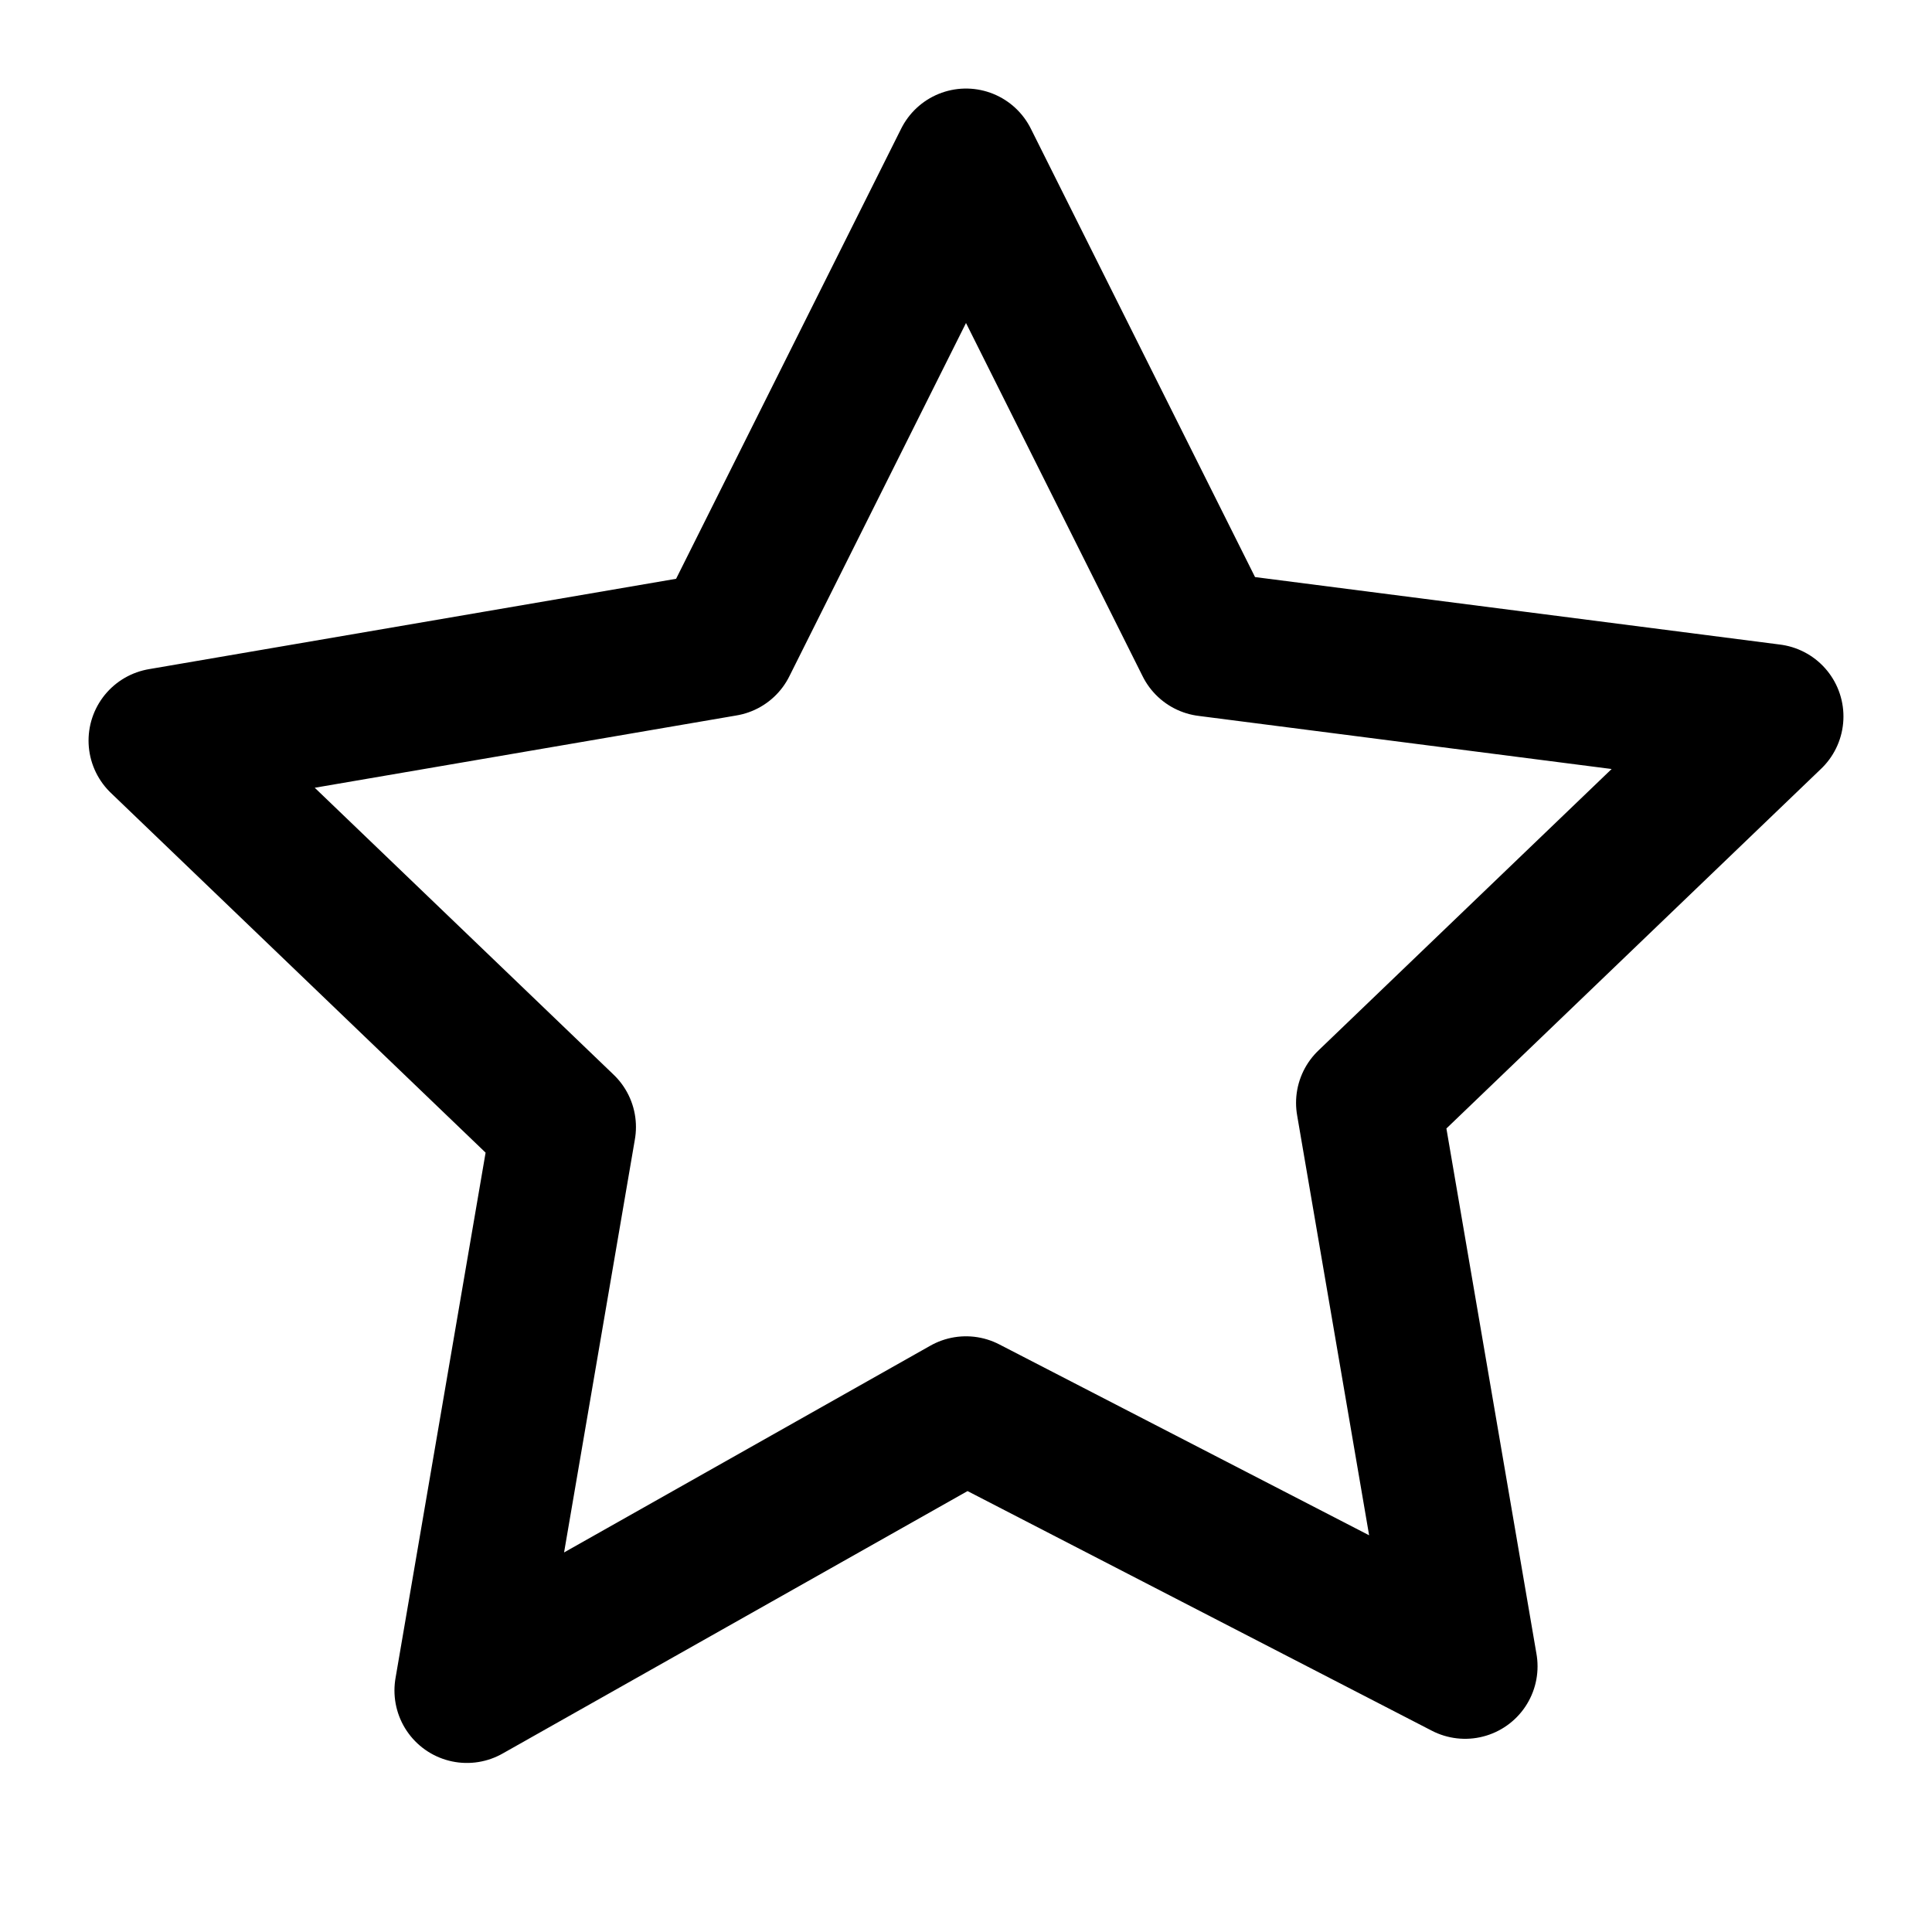
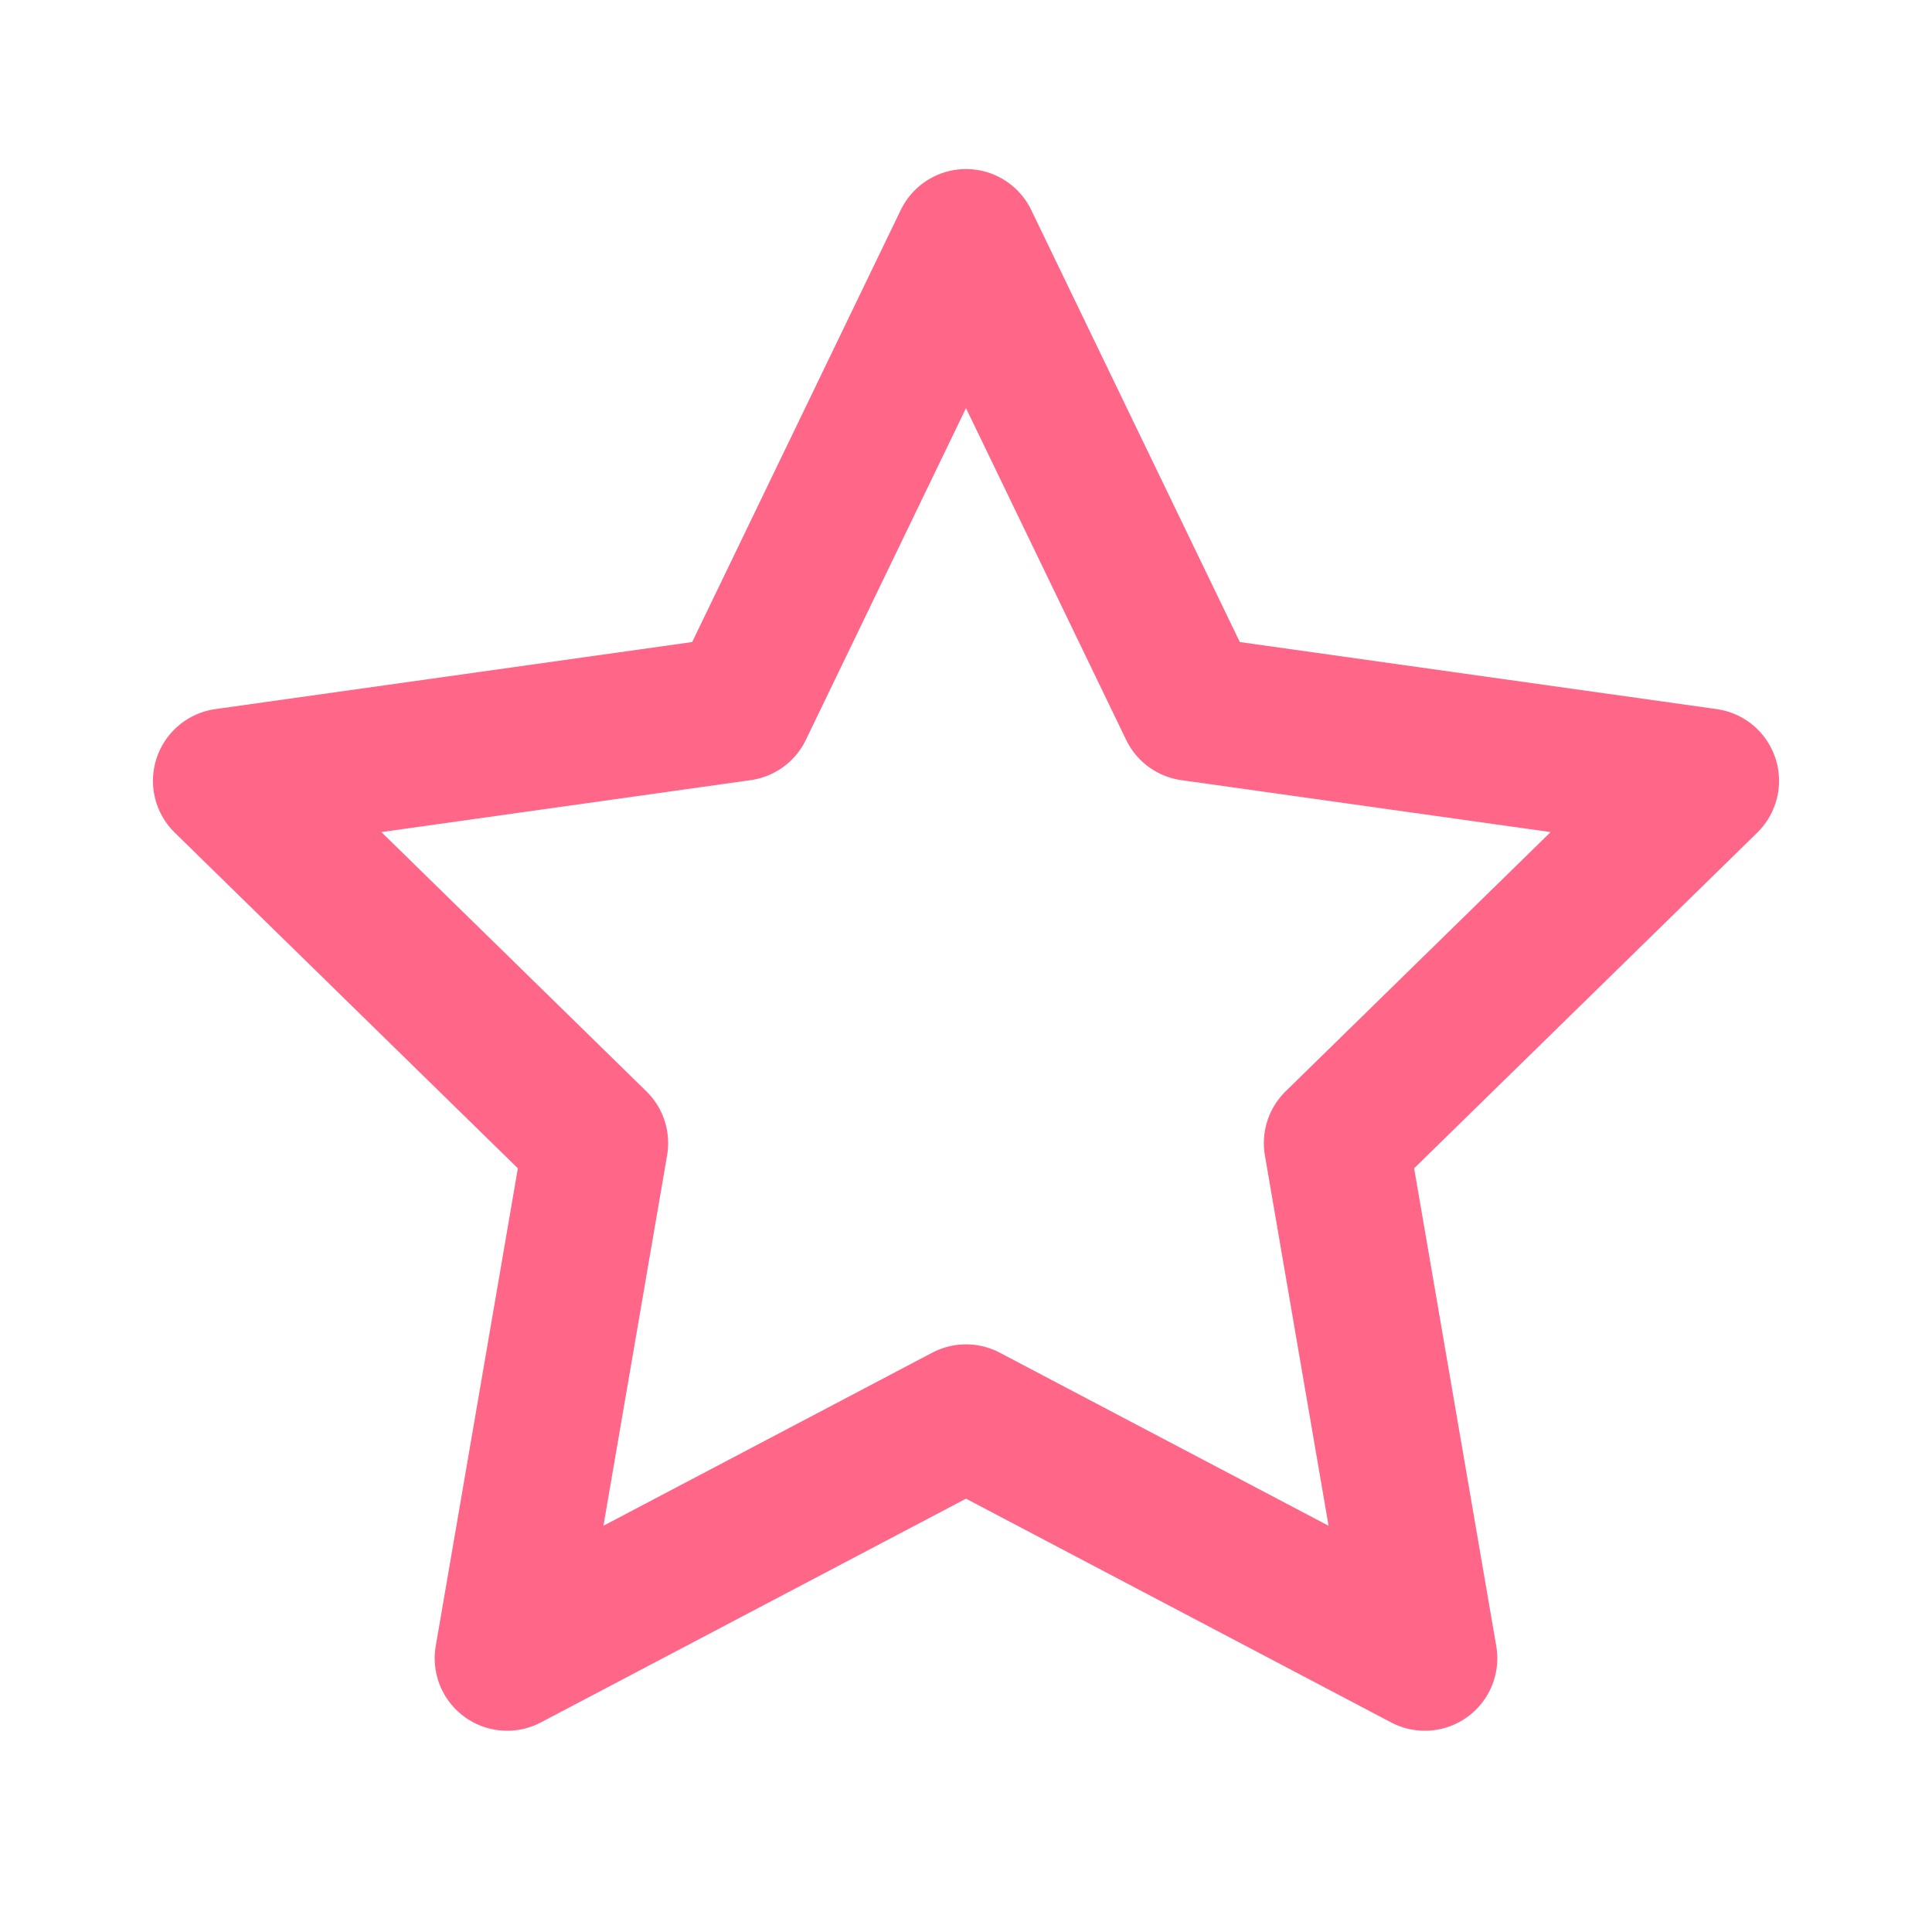
- <svg xmlns="http://www.w3.org/2000/svg" width="24" height="24" viewBox="0 0 24 24" fill="none" stroke="currentColor" stroke-width="1.8" stroke-linecap="round" stroke-linejoin="round">
-   <path d="m12 2 3 6 7 .9-5 4.8 1.2 7L12 17.5 5.8 21l1.2-7-5-4.8L9 8z" />
+ <svg xmlns="http://www.w3.org/2000/svg" width="24" height="24" viewBox="0 0 24 24">
+   <g fill="none" stroke="#FF6688" stroke-width="1.8" stroke-linecap="round" stroke-linejoin="round">
+     <path d="m12 3 2.8 5.8 6.4.9-4.6 4.5 1.1 6.4-5.7-3-5.7 3 1.1-6.4-4.6-4.5 6.4-.9L12 3Z" />
+   </g>
</svg>
